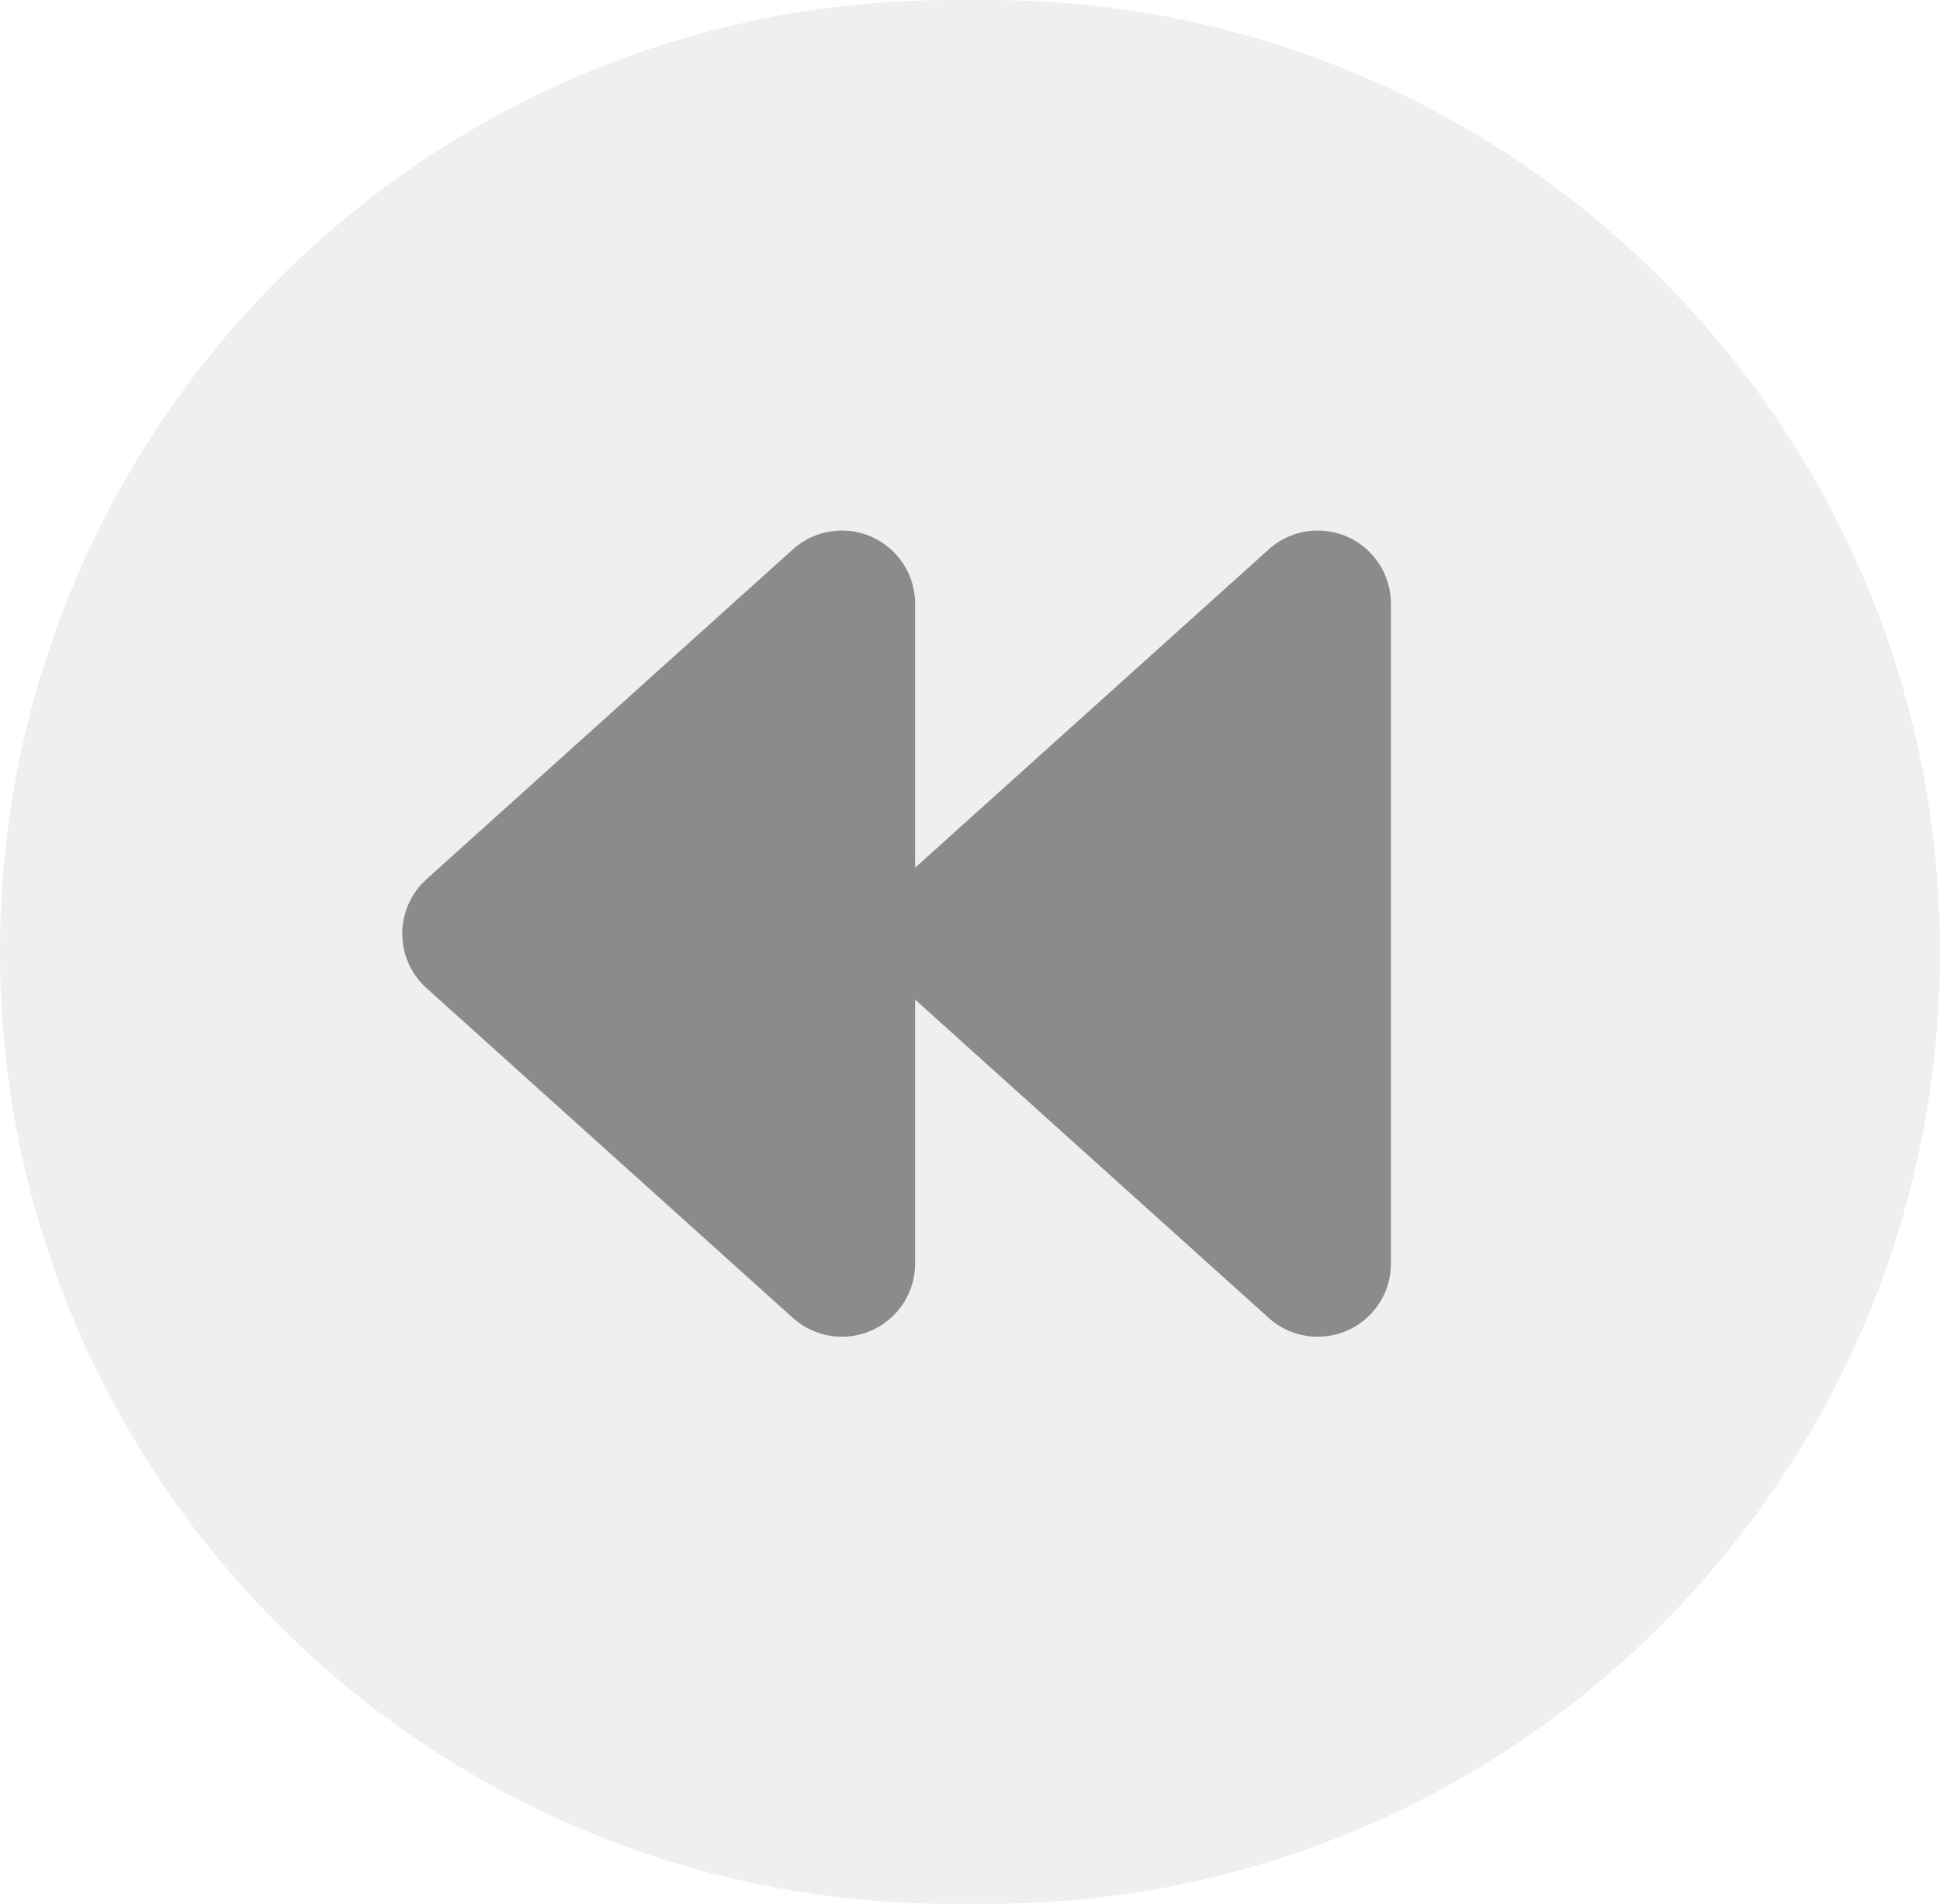
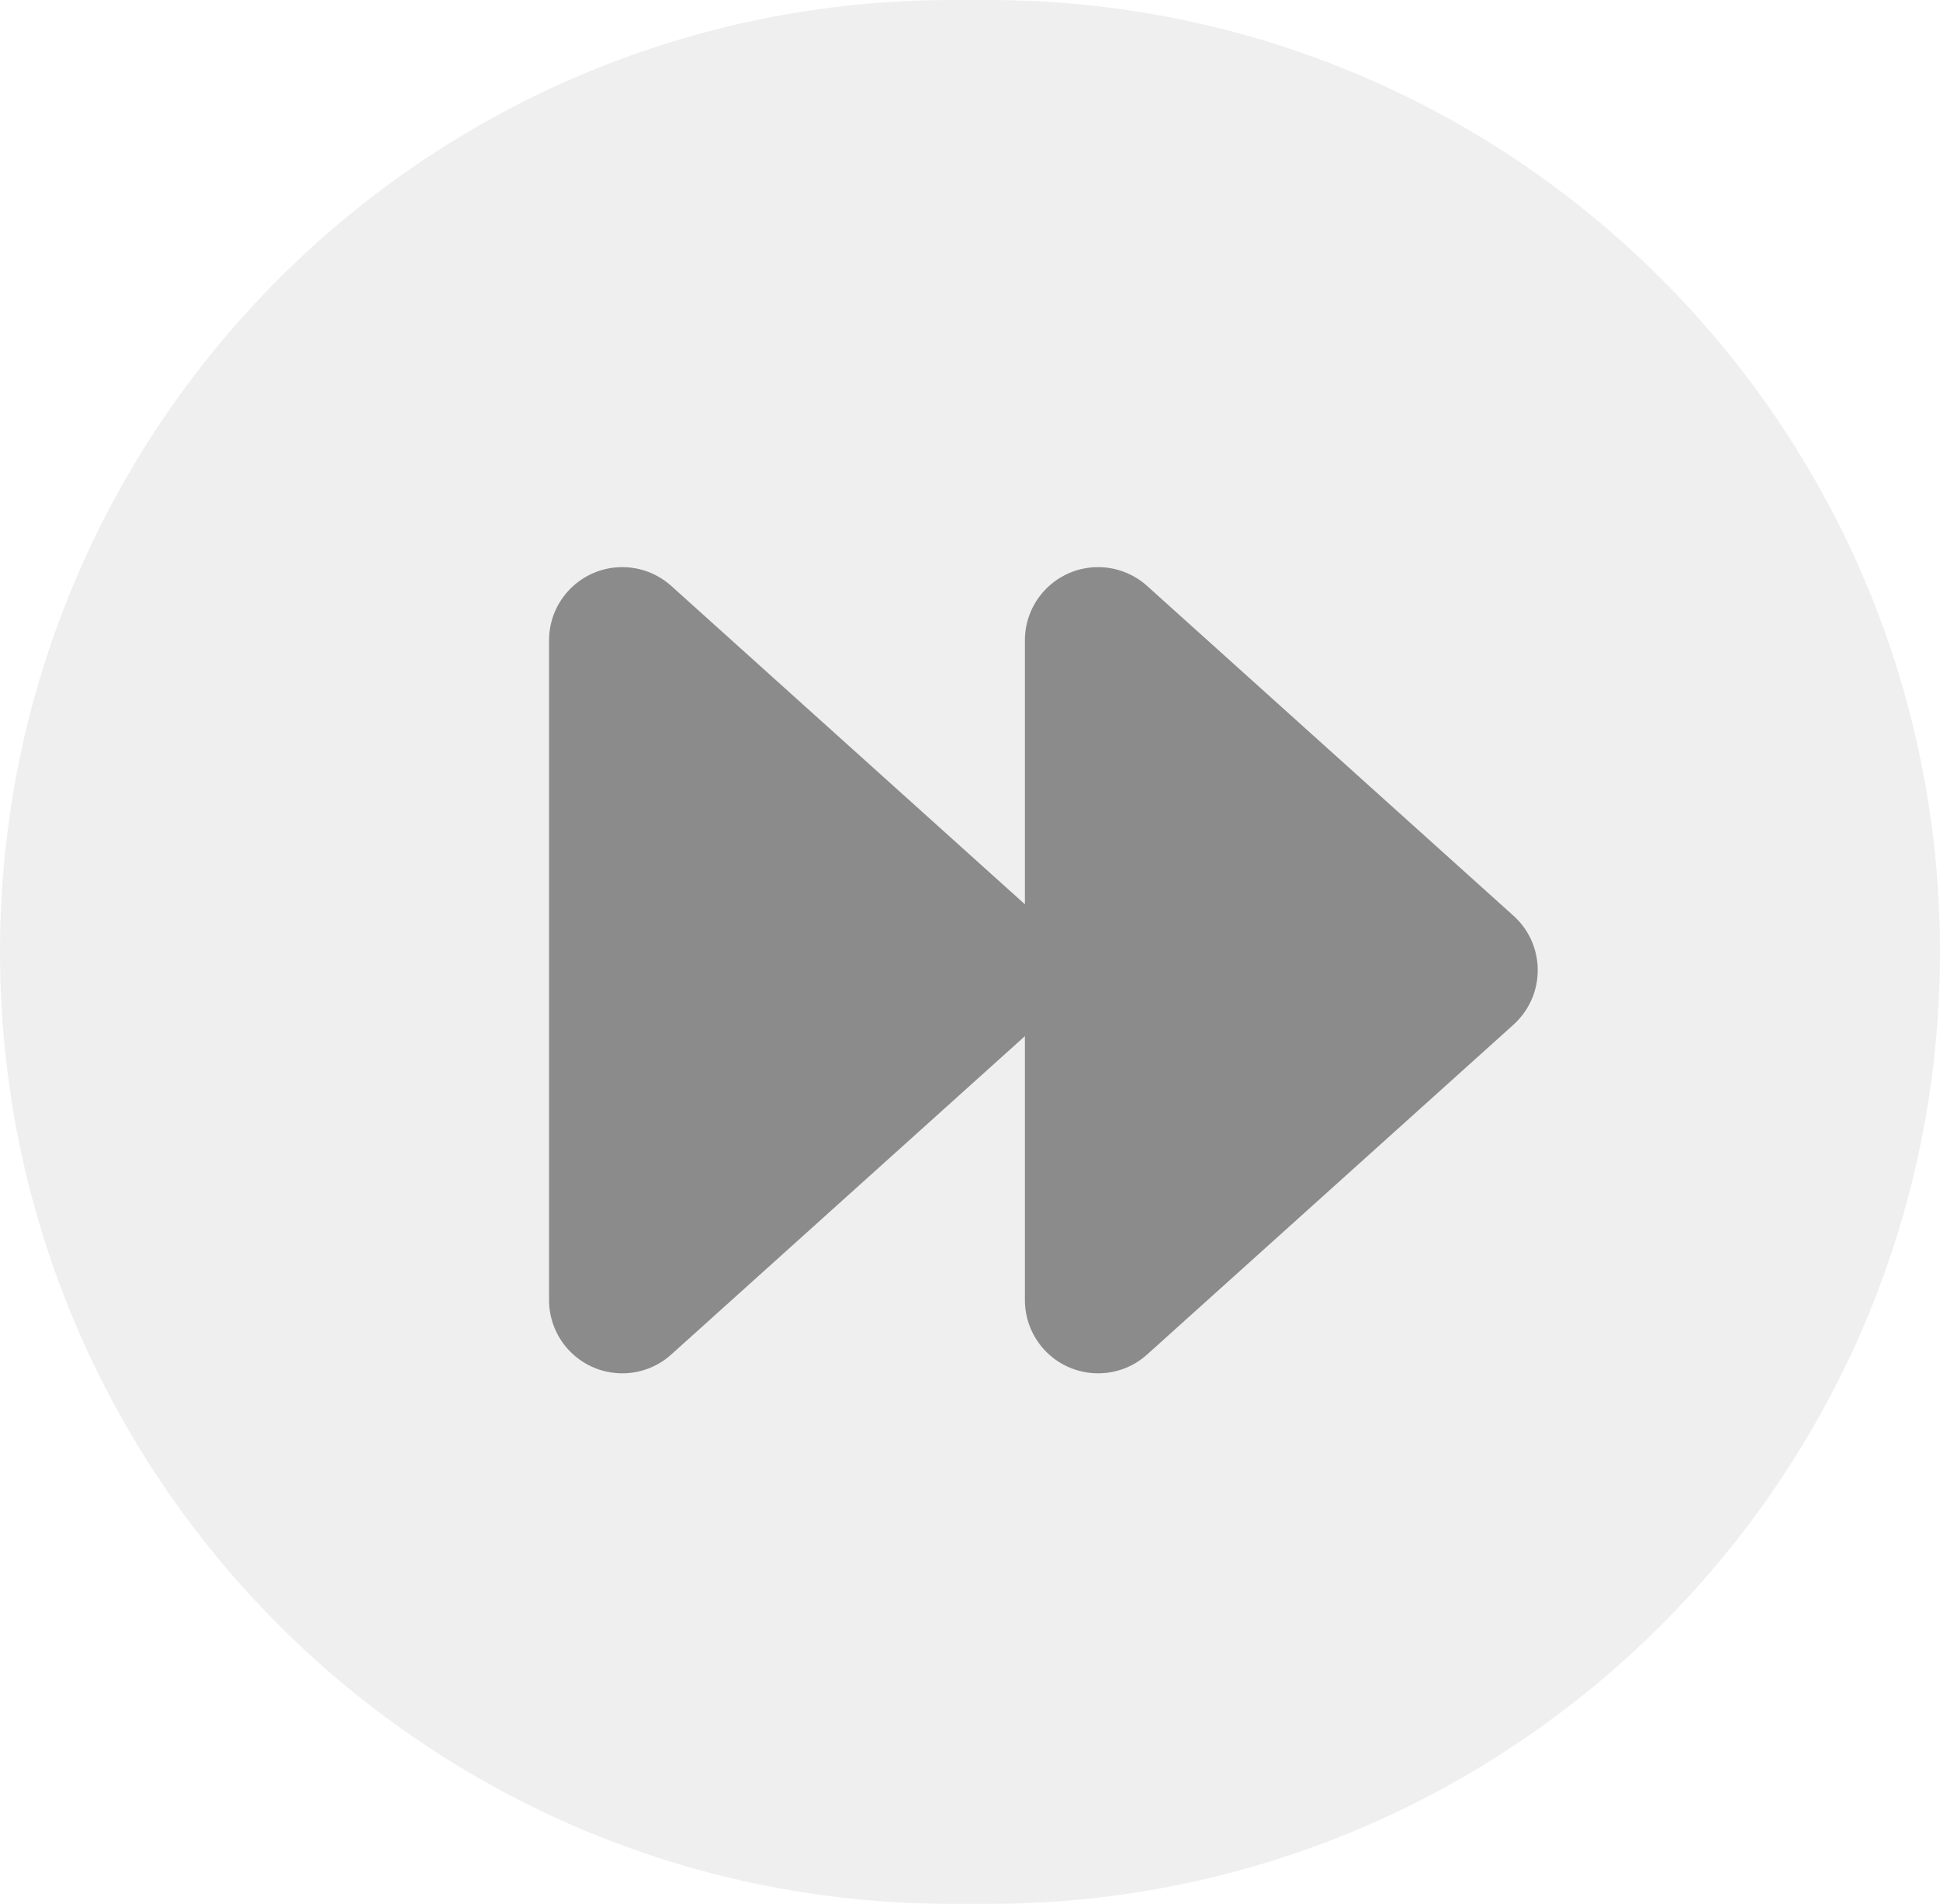
<svg xmlns="http://www.w3.org/2000/svg" width="53" height="52">
-   <g fill="none" fill-rule="evenodd">
+   <g fill="none" fill-rule="evenodd" transform="rotate(180 26.5 26)">
    <rect fill-opacity=".4" fill="#D8D8D8" width="53" height="52" rx="26" />
    <path d="M11.652 24.013l10.01-9.009c.821-.739 2.086-.672 2.825.149A2 2 0 0 1 25 16.491v18.019c0 1.105-.895 2-2 2a2 2 0 0 1-1.338-.513l-10.01-9.009c-.821-.739-.888-2.003-.149-2.825a2 2 0 0 1 .149-.149z" fill="#8C8B8B" />
    <path d="M24.652 24.013l10.01-9.009c.821-.739 2.086-.672 2.825.149A2 2 0 0 1 38 16.491v18.019c0 1.105-.895 2-2 2a2 2 0 0 1-1.338-.513l-10.01-9.009c-.821-.739-.888-2.003-.149-2.825a2 2 0 0 1 .149-.149z" fill="#8C8B8B" />
  </g>
</svg>
